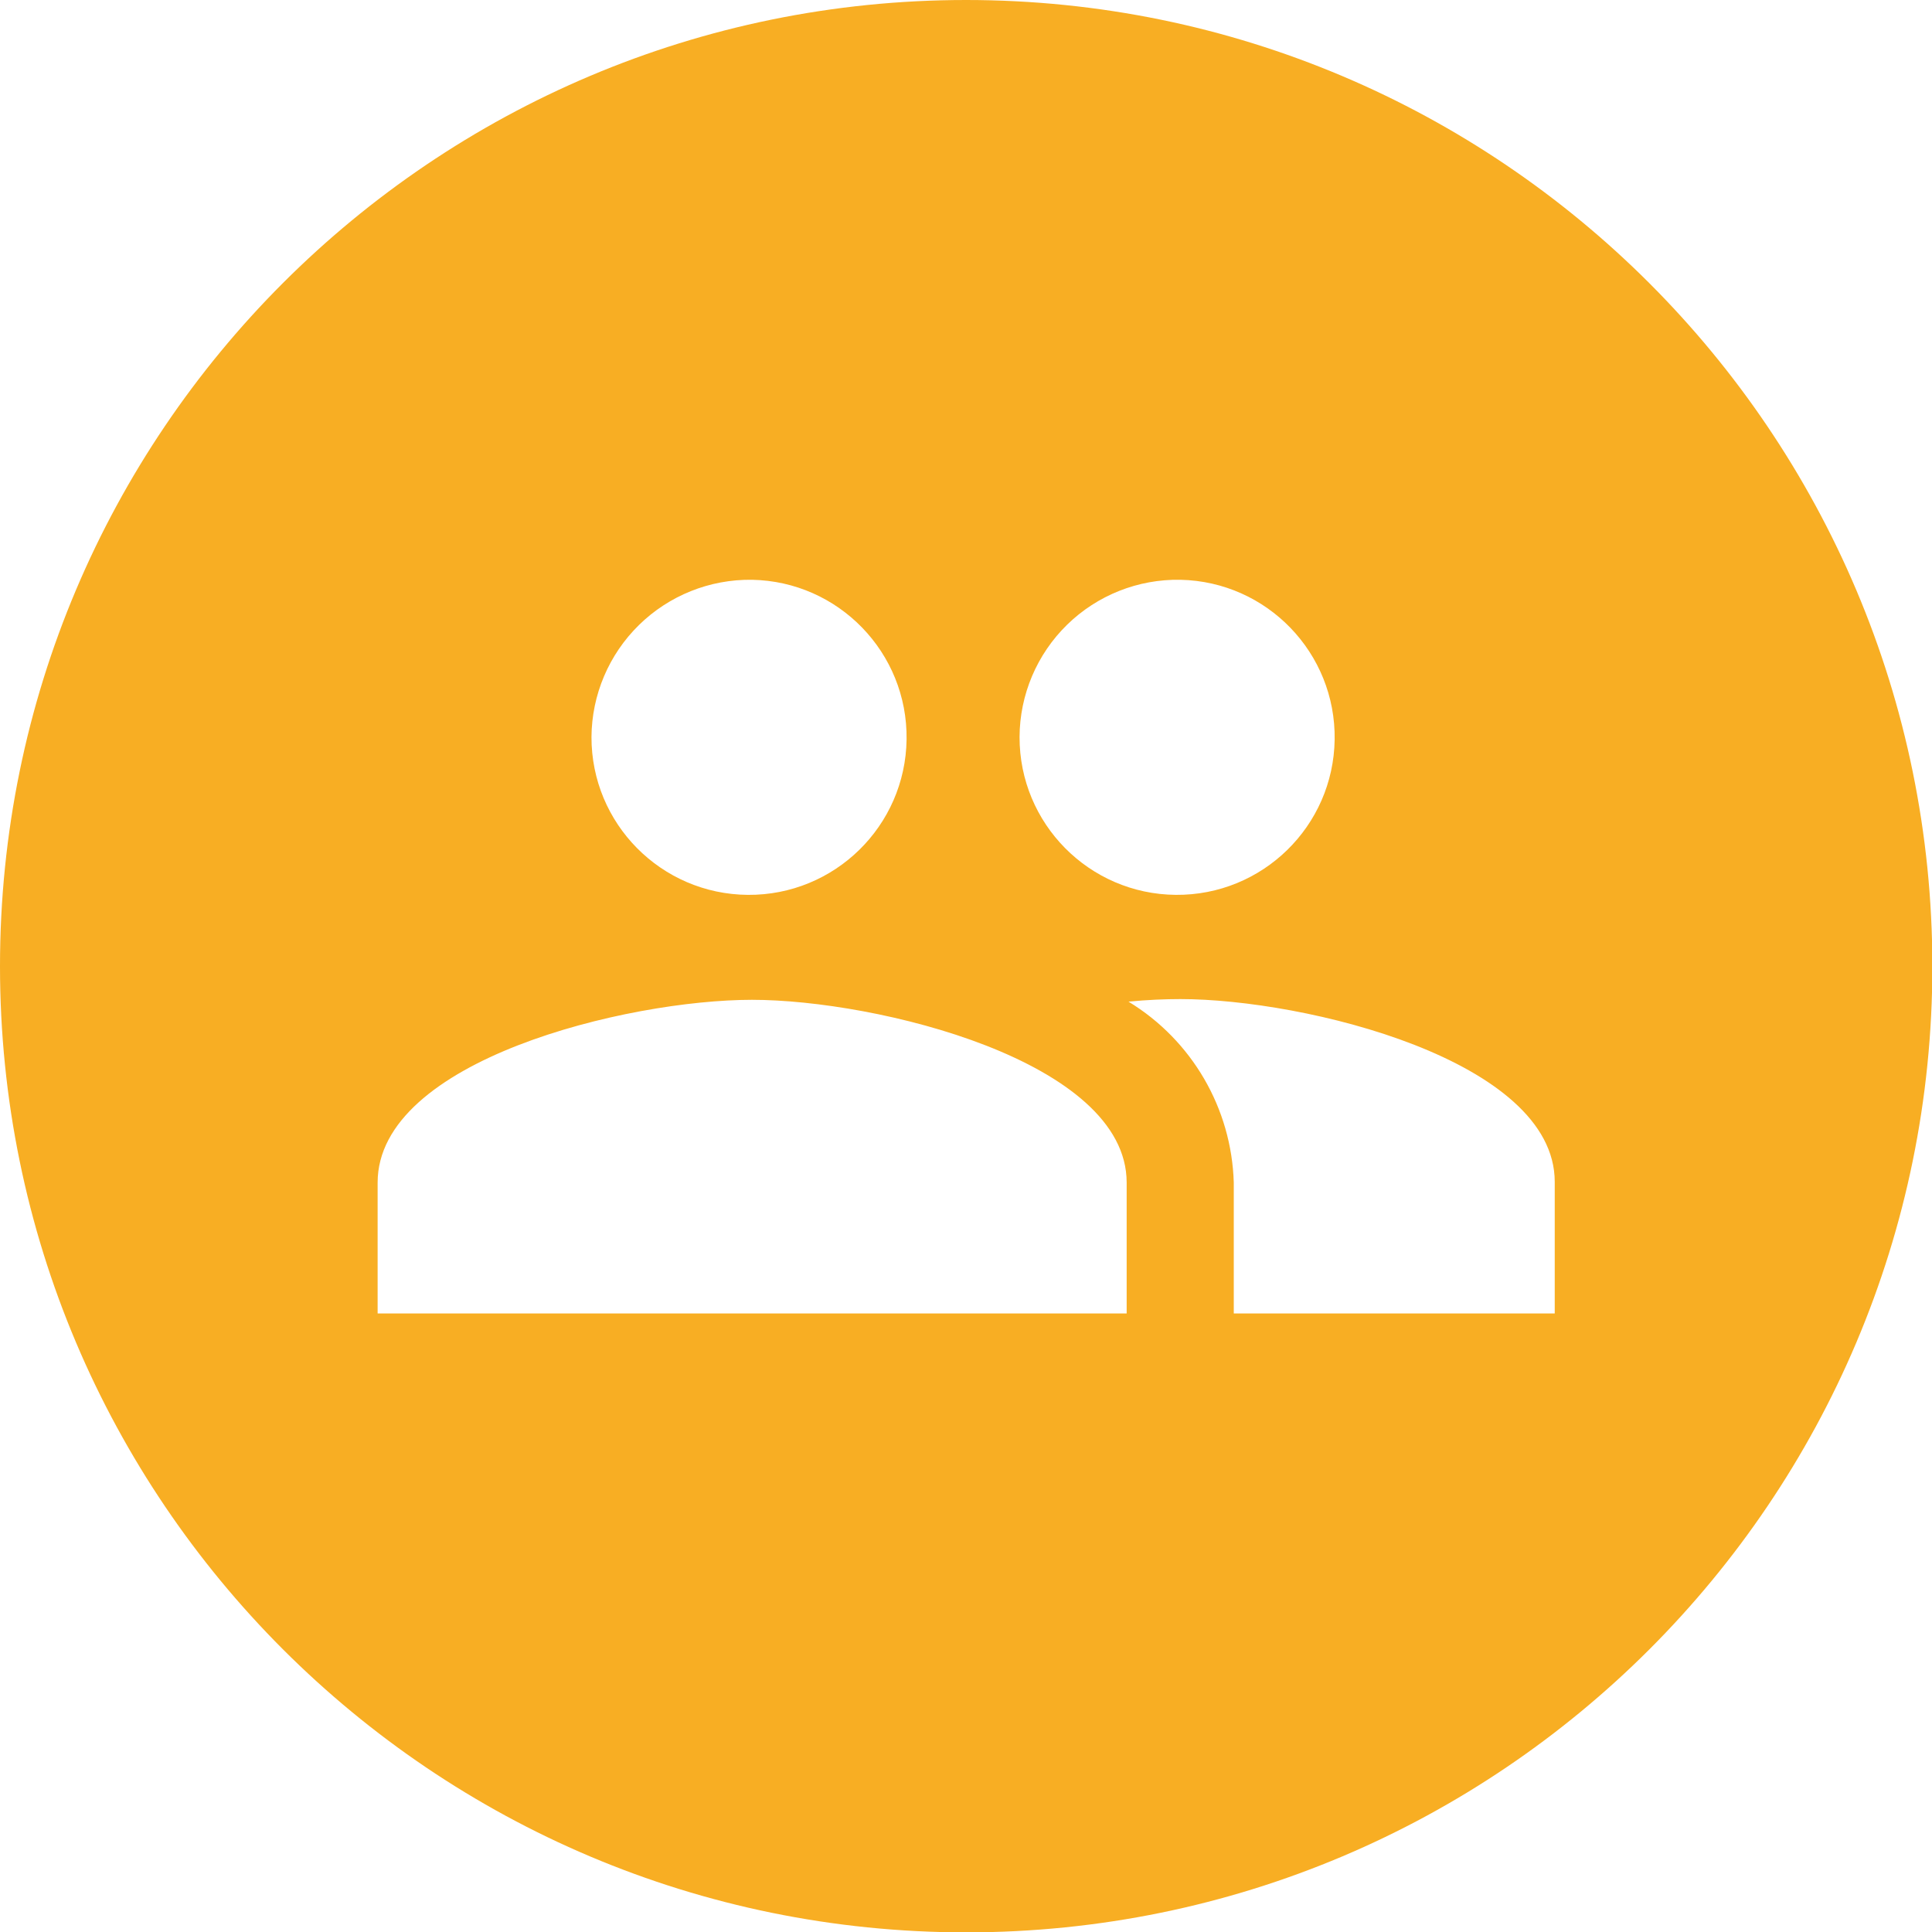
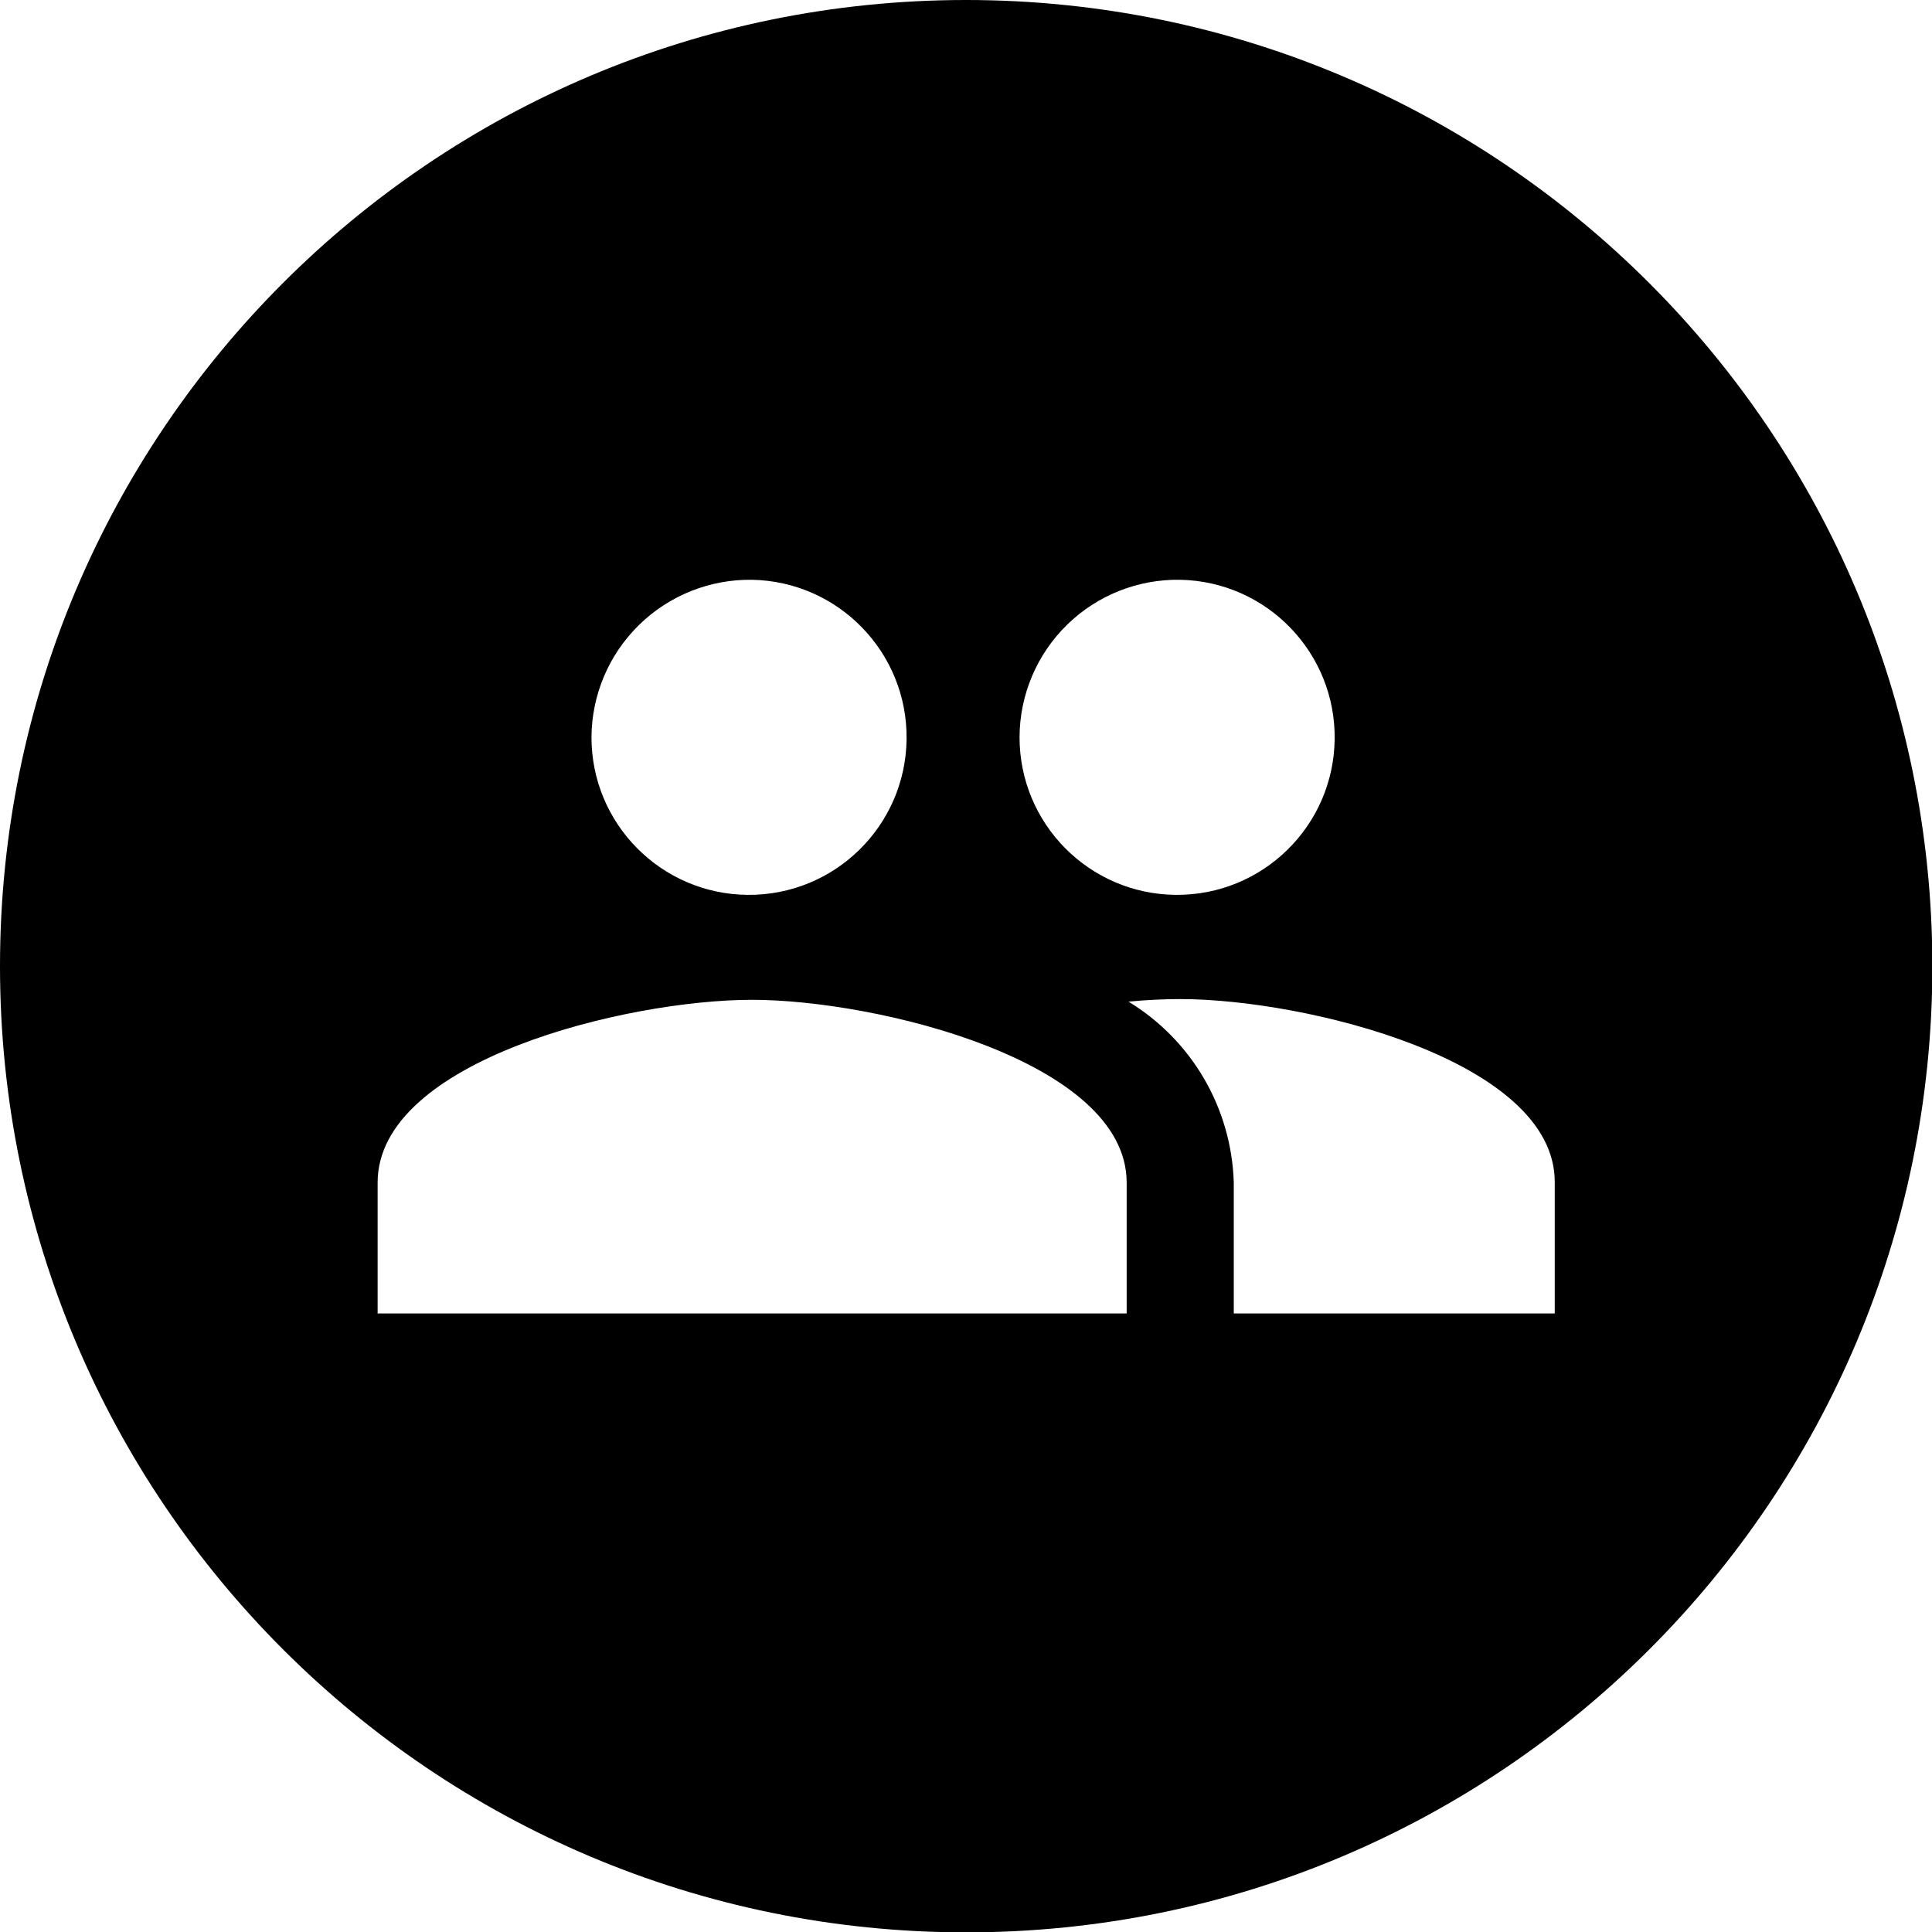
<svg xmlns="http://www.w3.org/2000/svg" width="18.64mm" height="18.64mm" viewBox="0 0 52.85 52.85">
-   <path d="M298,394.07a26.43,26.43,0,1,0,26.43,26.43A26.44,26.44,0,0,0,298,394.07Zm5.86,15.86a4.31,4.31,0,1,1-4.4,4.3A4.32,4.32,0,0,1,303.86,409.93Zm-11.72,0a4.31,4.31,0,1,1-4.39,4.3A4.33,4.33,0,0,1,292.14,409.93ZM302.39,430H281.9v-3.58c0-3.35,6.83-5,10.24-5s10.25,1.67,10.25,5Zm11.71,0h-8.78v-3.58a6,6,0,0,0-2.88-4.95c.51-.05,1-.07,1.42-.07,3.41,0,10.24,1.67,10.24,5Z" transform="translate(-271.57 -394.07)" fill="#f8ae23" />
+   <path d="M298,394.07a26.43,26.43,0,1,0,26.43,26.43A26.44,26.44,0,0,0,298,394.07Zm5.86,15.86a4.31,4.31,0,1,1-4.4,4.3A4.32,4.32,0,0,1,303.86,409.93Zm-11.72,0a4.31,4.31,0,1,1-4.39,4.3A4.33,4.33,0,0,1,292.14,409.93ZM302.39,430H281.9v-3.58c0-3.35,6.83-5,10.24-5s10.25,1.67,10.25,5Zm11.71,0h-8.78v-3.58a6,6,0,0,0-2.88-4.95c.51-.05,1-.07,1.42-.07,3.41,0,10.24,1.67,10.24,5Z" transform="translate(-271.57 -394.07)" fill="currentColor" />
</svg>
